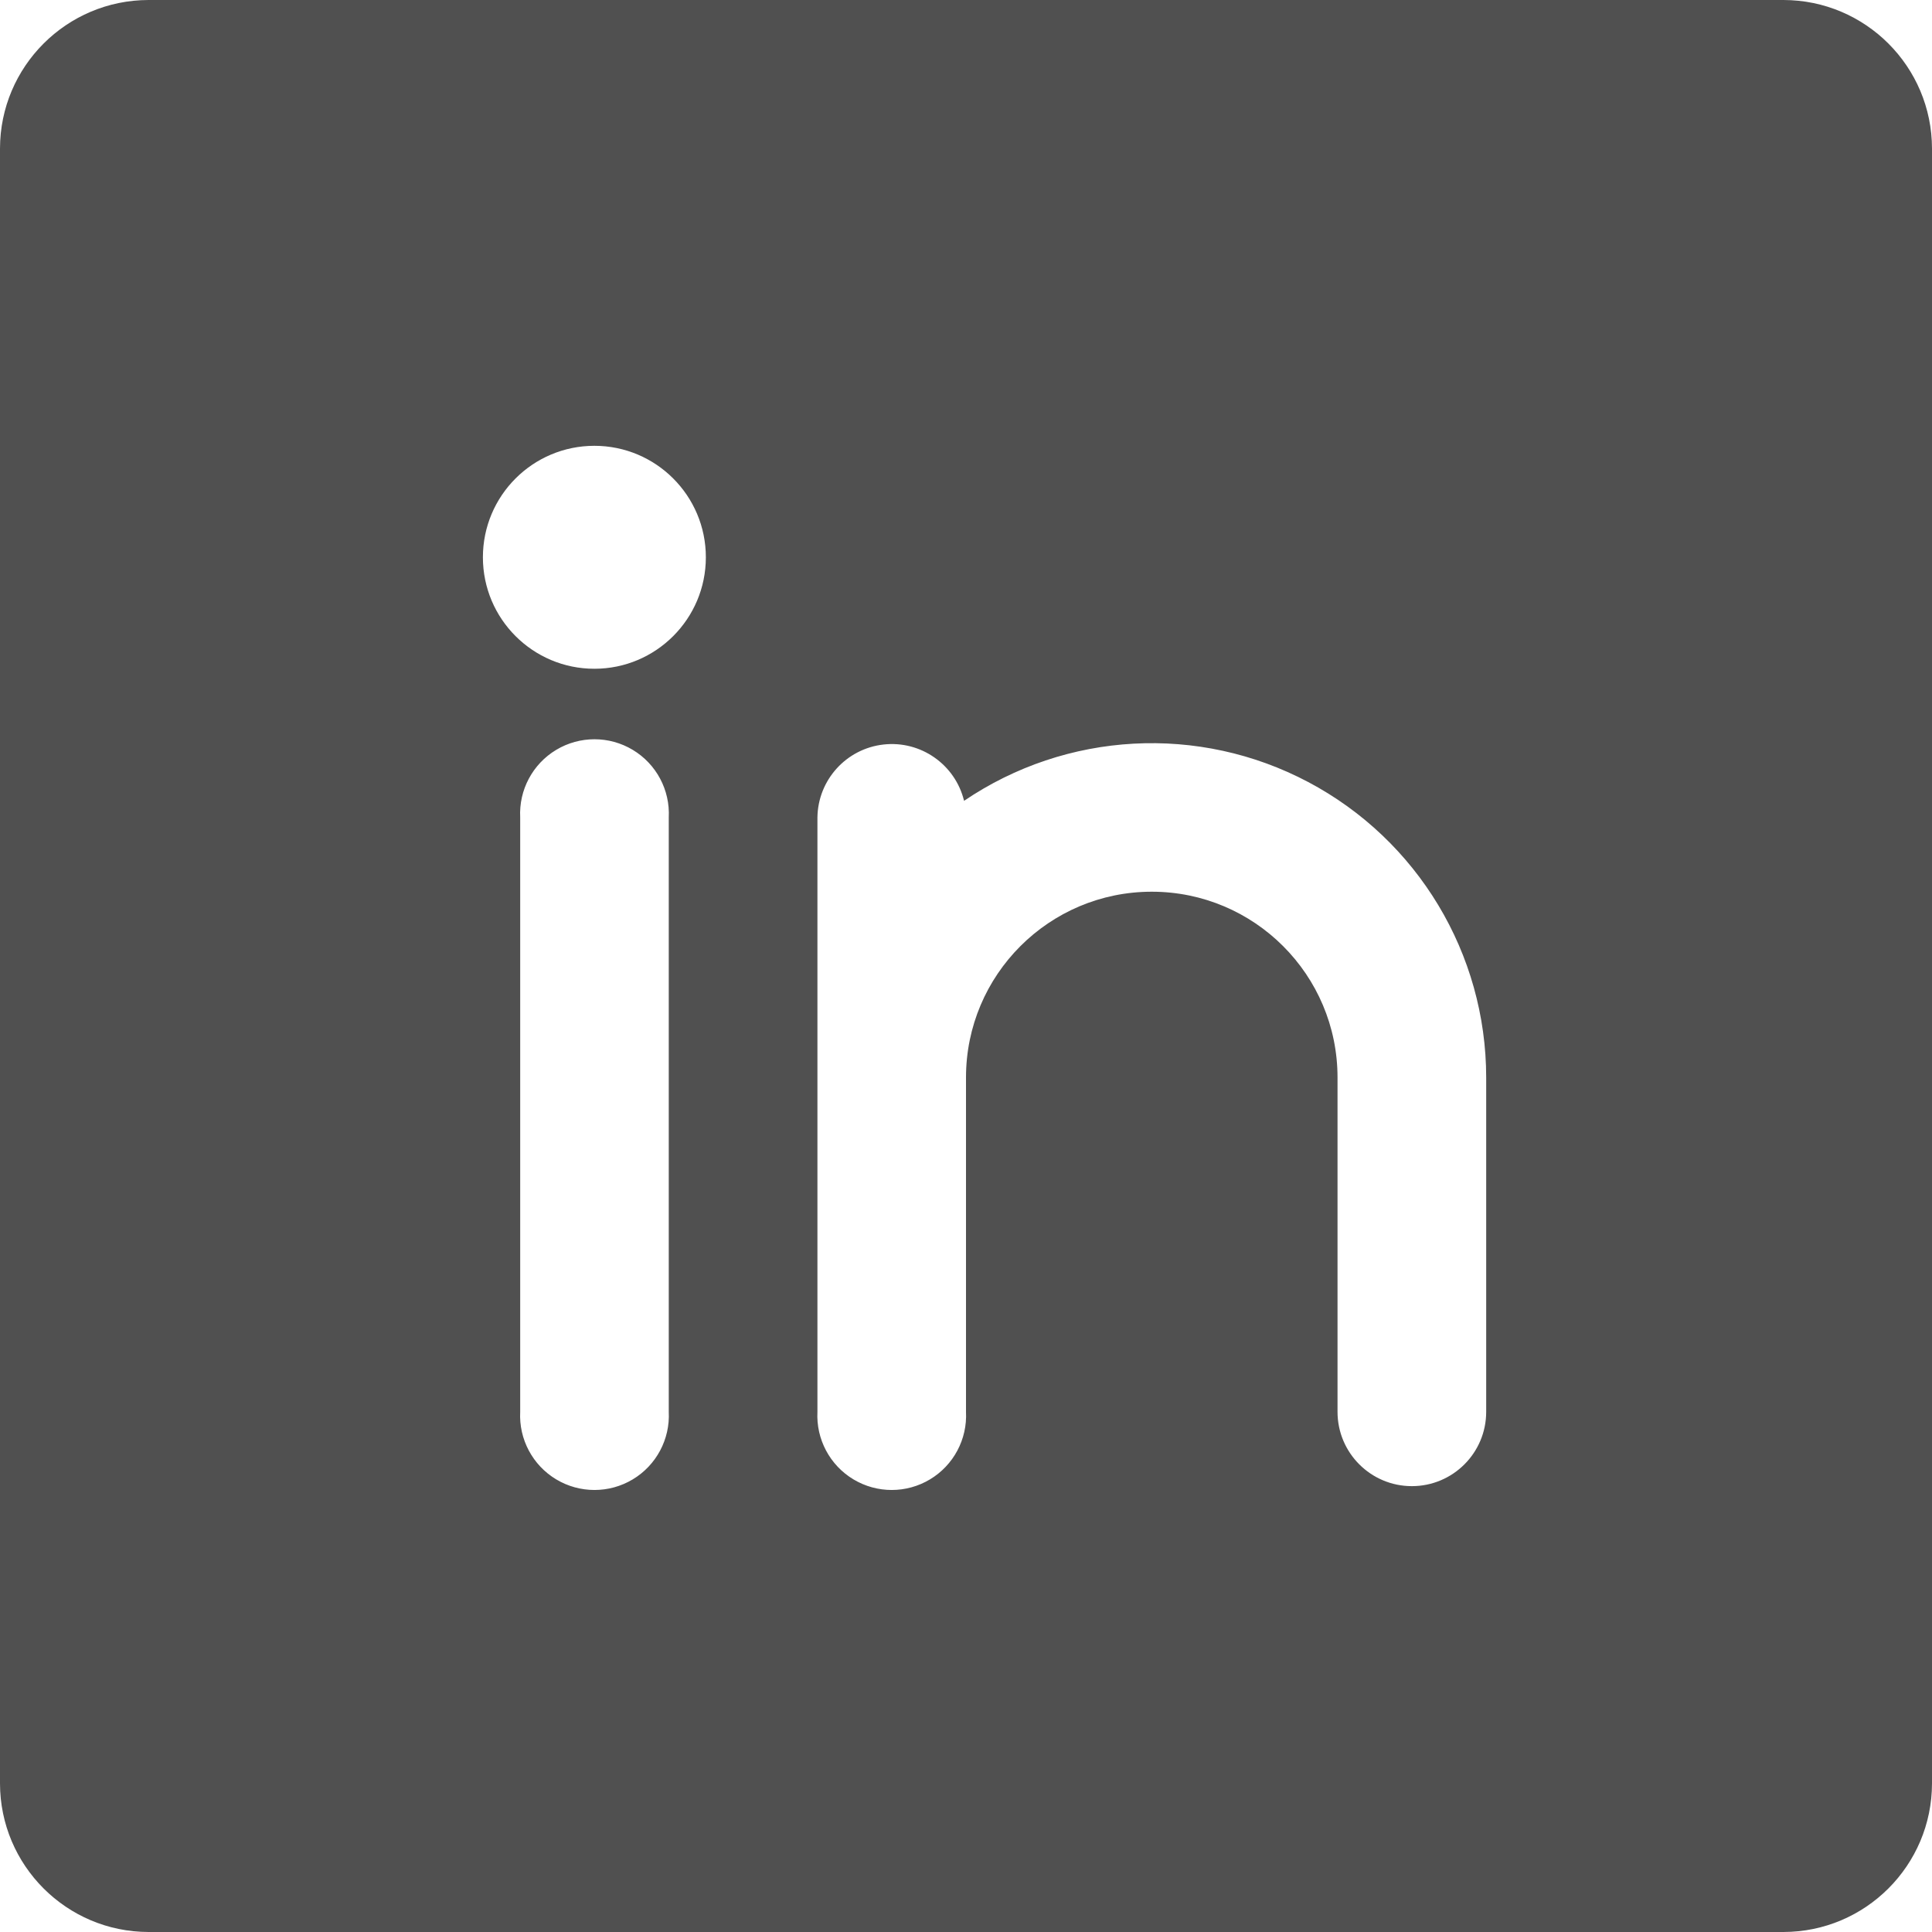
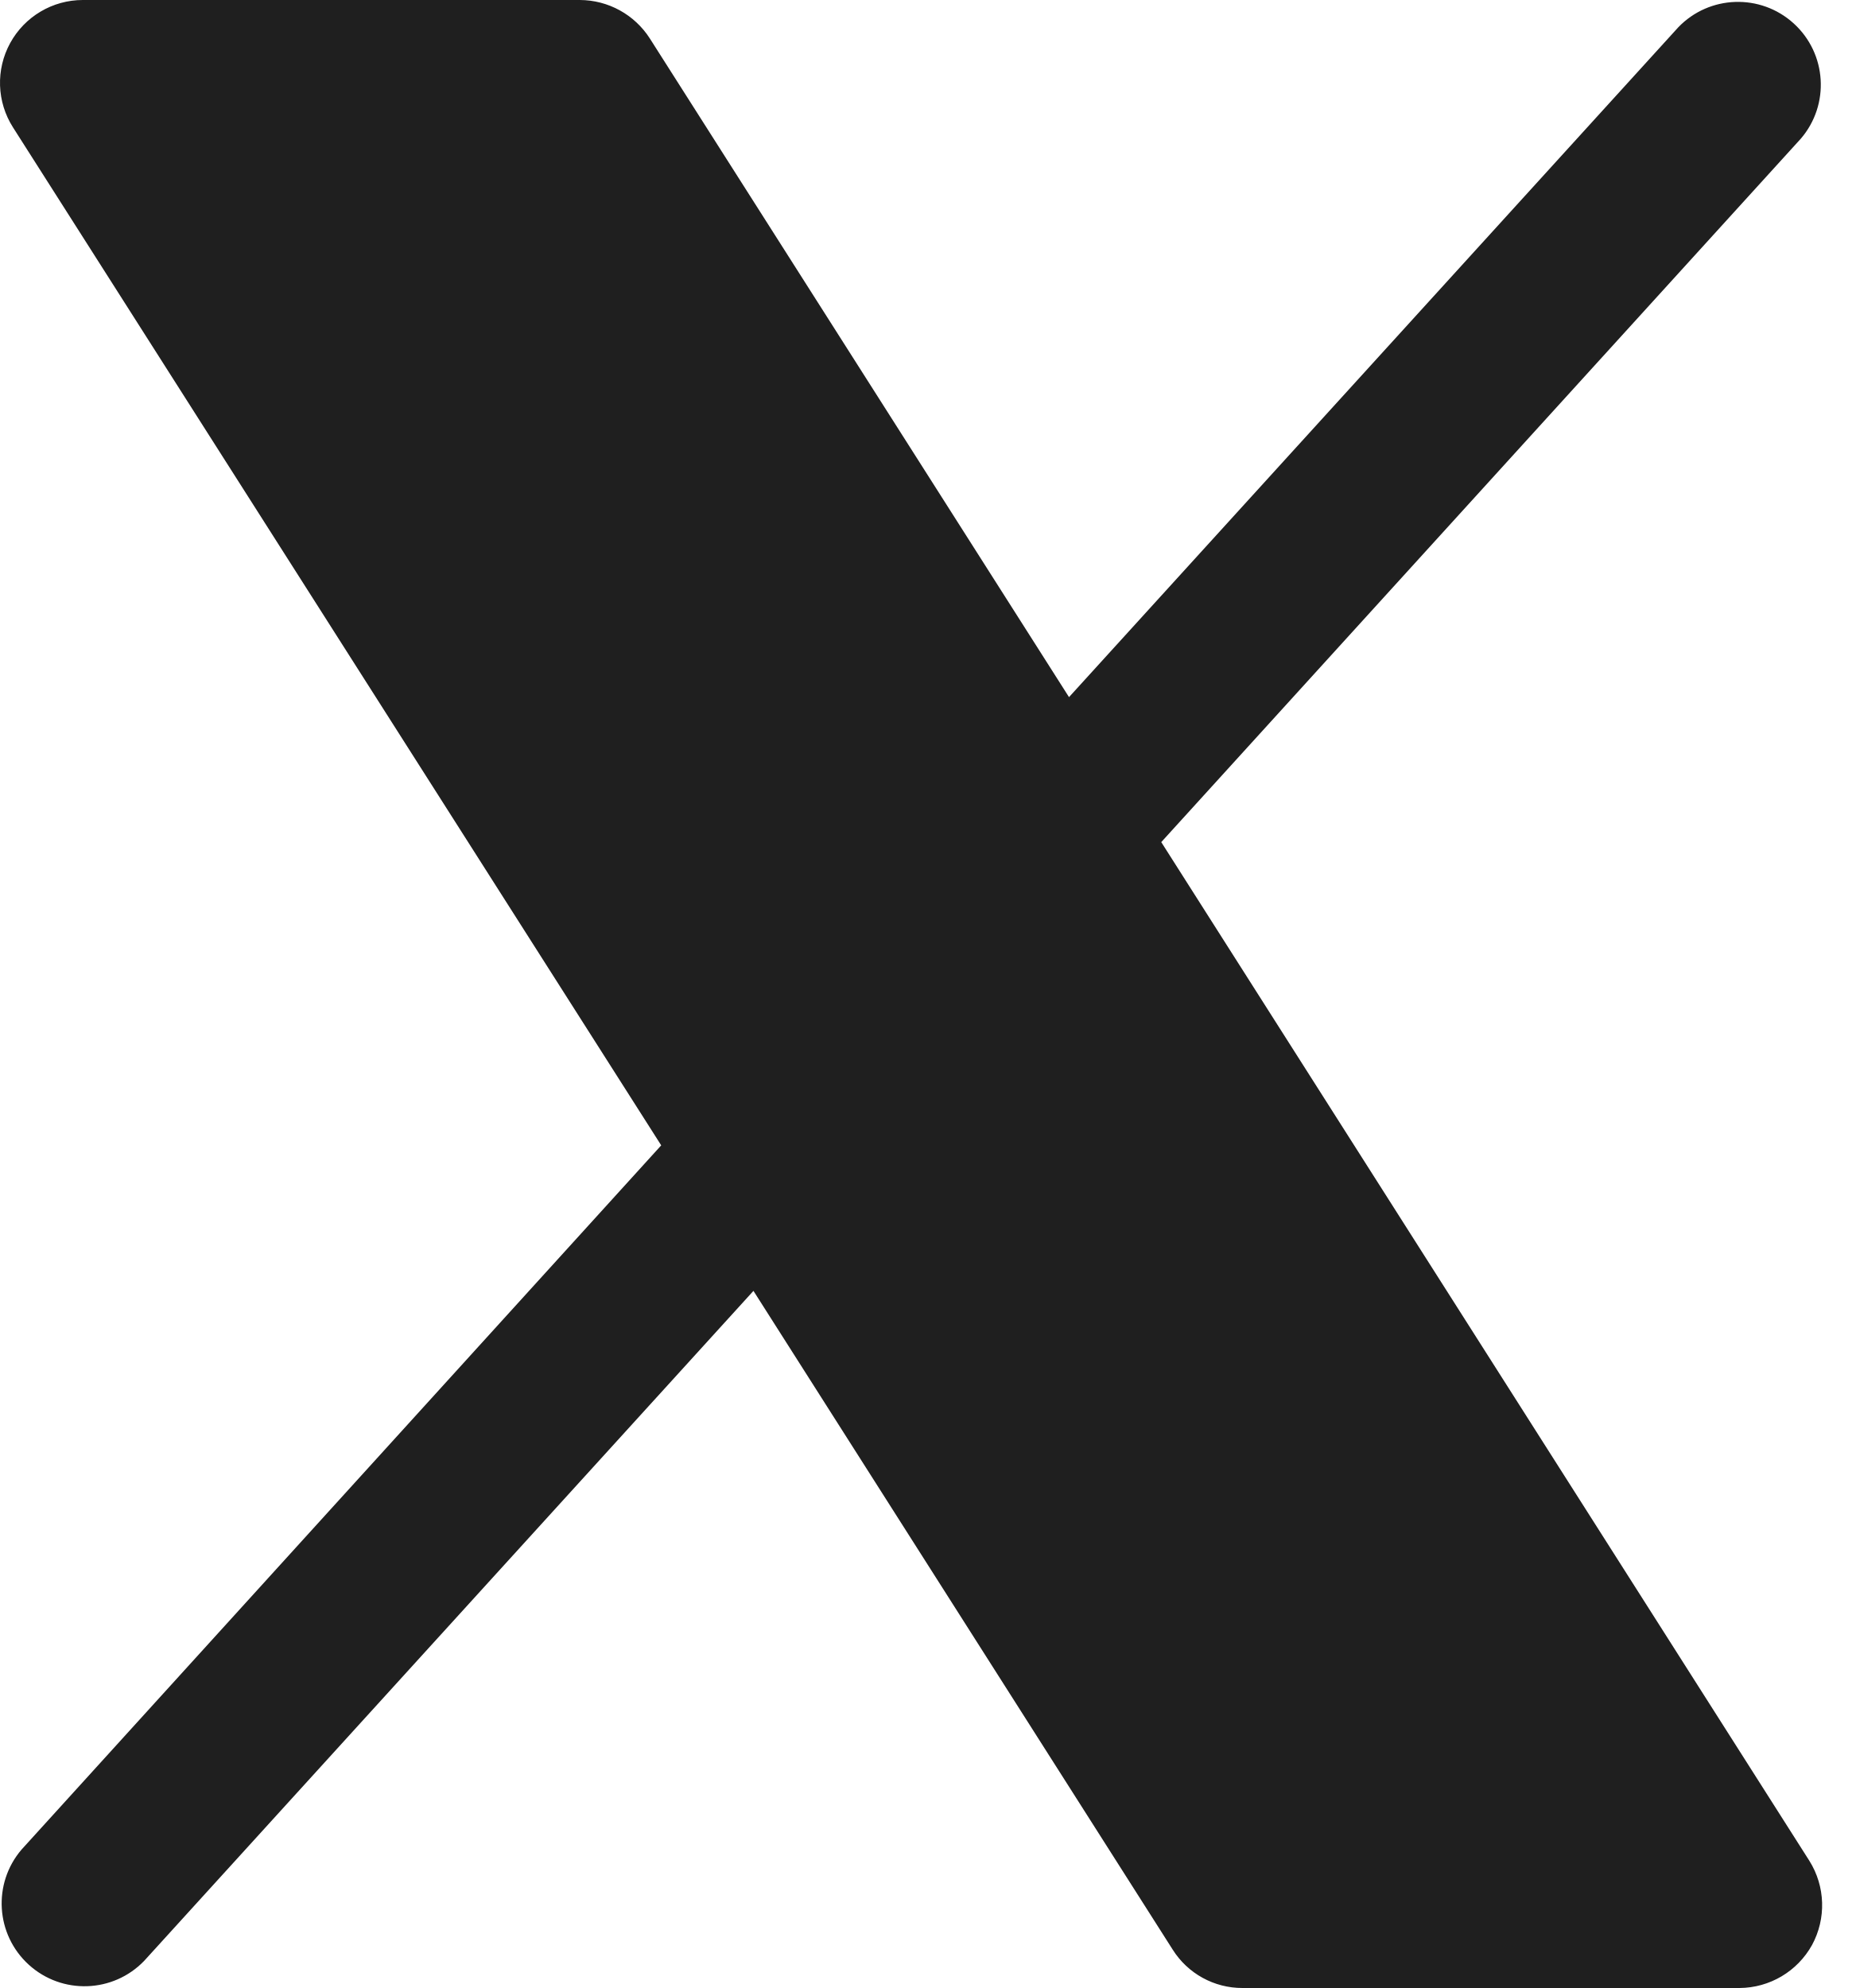
- <svg xmlns="http://www.w3.org/2000/svg" width="20" height="20" fill="none">
-   <path fill="#505050" d="M18.462 0H1.538A1.54 1.54 0 0 0 0 1.538v16.924A1.54 1.54 0 0 0 1.538 20h16.924A1.54 1.54 0 0 0 20 18.462V1.538A1.54 1.54 0 0 0 18.462 0M6.923 14.615a.77.77 0 1 1-1.538 0V8.462a.77.77 0 1 1 1.538 0zm-.77-7.692a1.154 1.154 0 1 1 0-2.308 1.154 1.154 0 0 1 0 2.308m9.232 7.692a.769.769 0 1 1-1.539 0v-3.461a1.923 1.923 0 0 0-3.846 0v3.461a.77.77 0 1 1-1.538 0V8.462A.77.77 0 0 1 9.98 8.29a3.462 3.462 0 0 1 5.405 2.864z" />
+ <svg xmlns="http://www.w3.org/2000/svg" width="14" height="15" fill="none">
+   <path fill="#1f1f1f" d="M13.672 14.676a.63.63 0 0 1-.547.324h-3.75a.62.62 0 0 1-.527-.29L5.685 9.74l-4.597 5.055a.625.625 0 0 1-.925-.84l4.826-5.313L.098.961A.625.625 0 0 1 .625 0h3.75a.63.63 0 0 1 .528.29l3.163 4.97L12.663.206a.625.625 0 0 1 .925.84L8.762 6.354l4.89 7.686a.63.63 0 0 1 .02.636" />
</svg>
